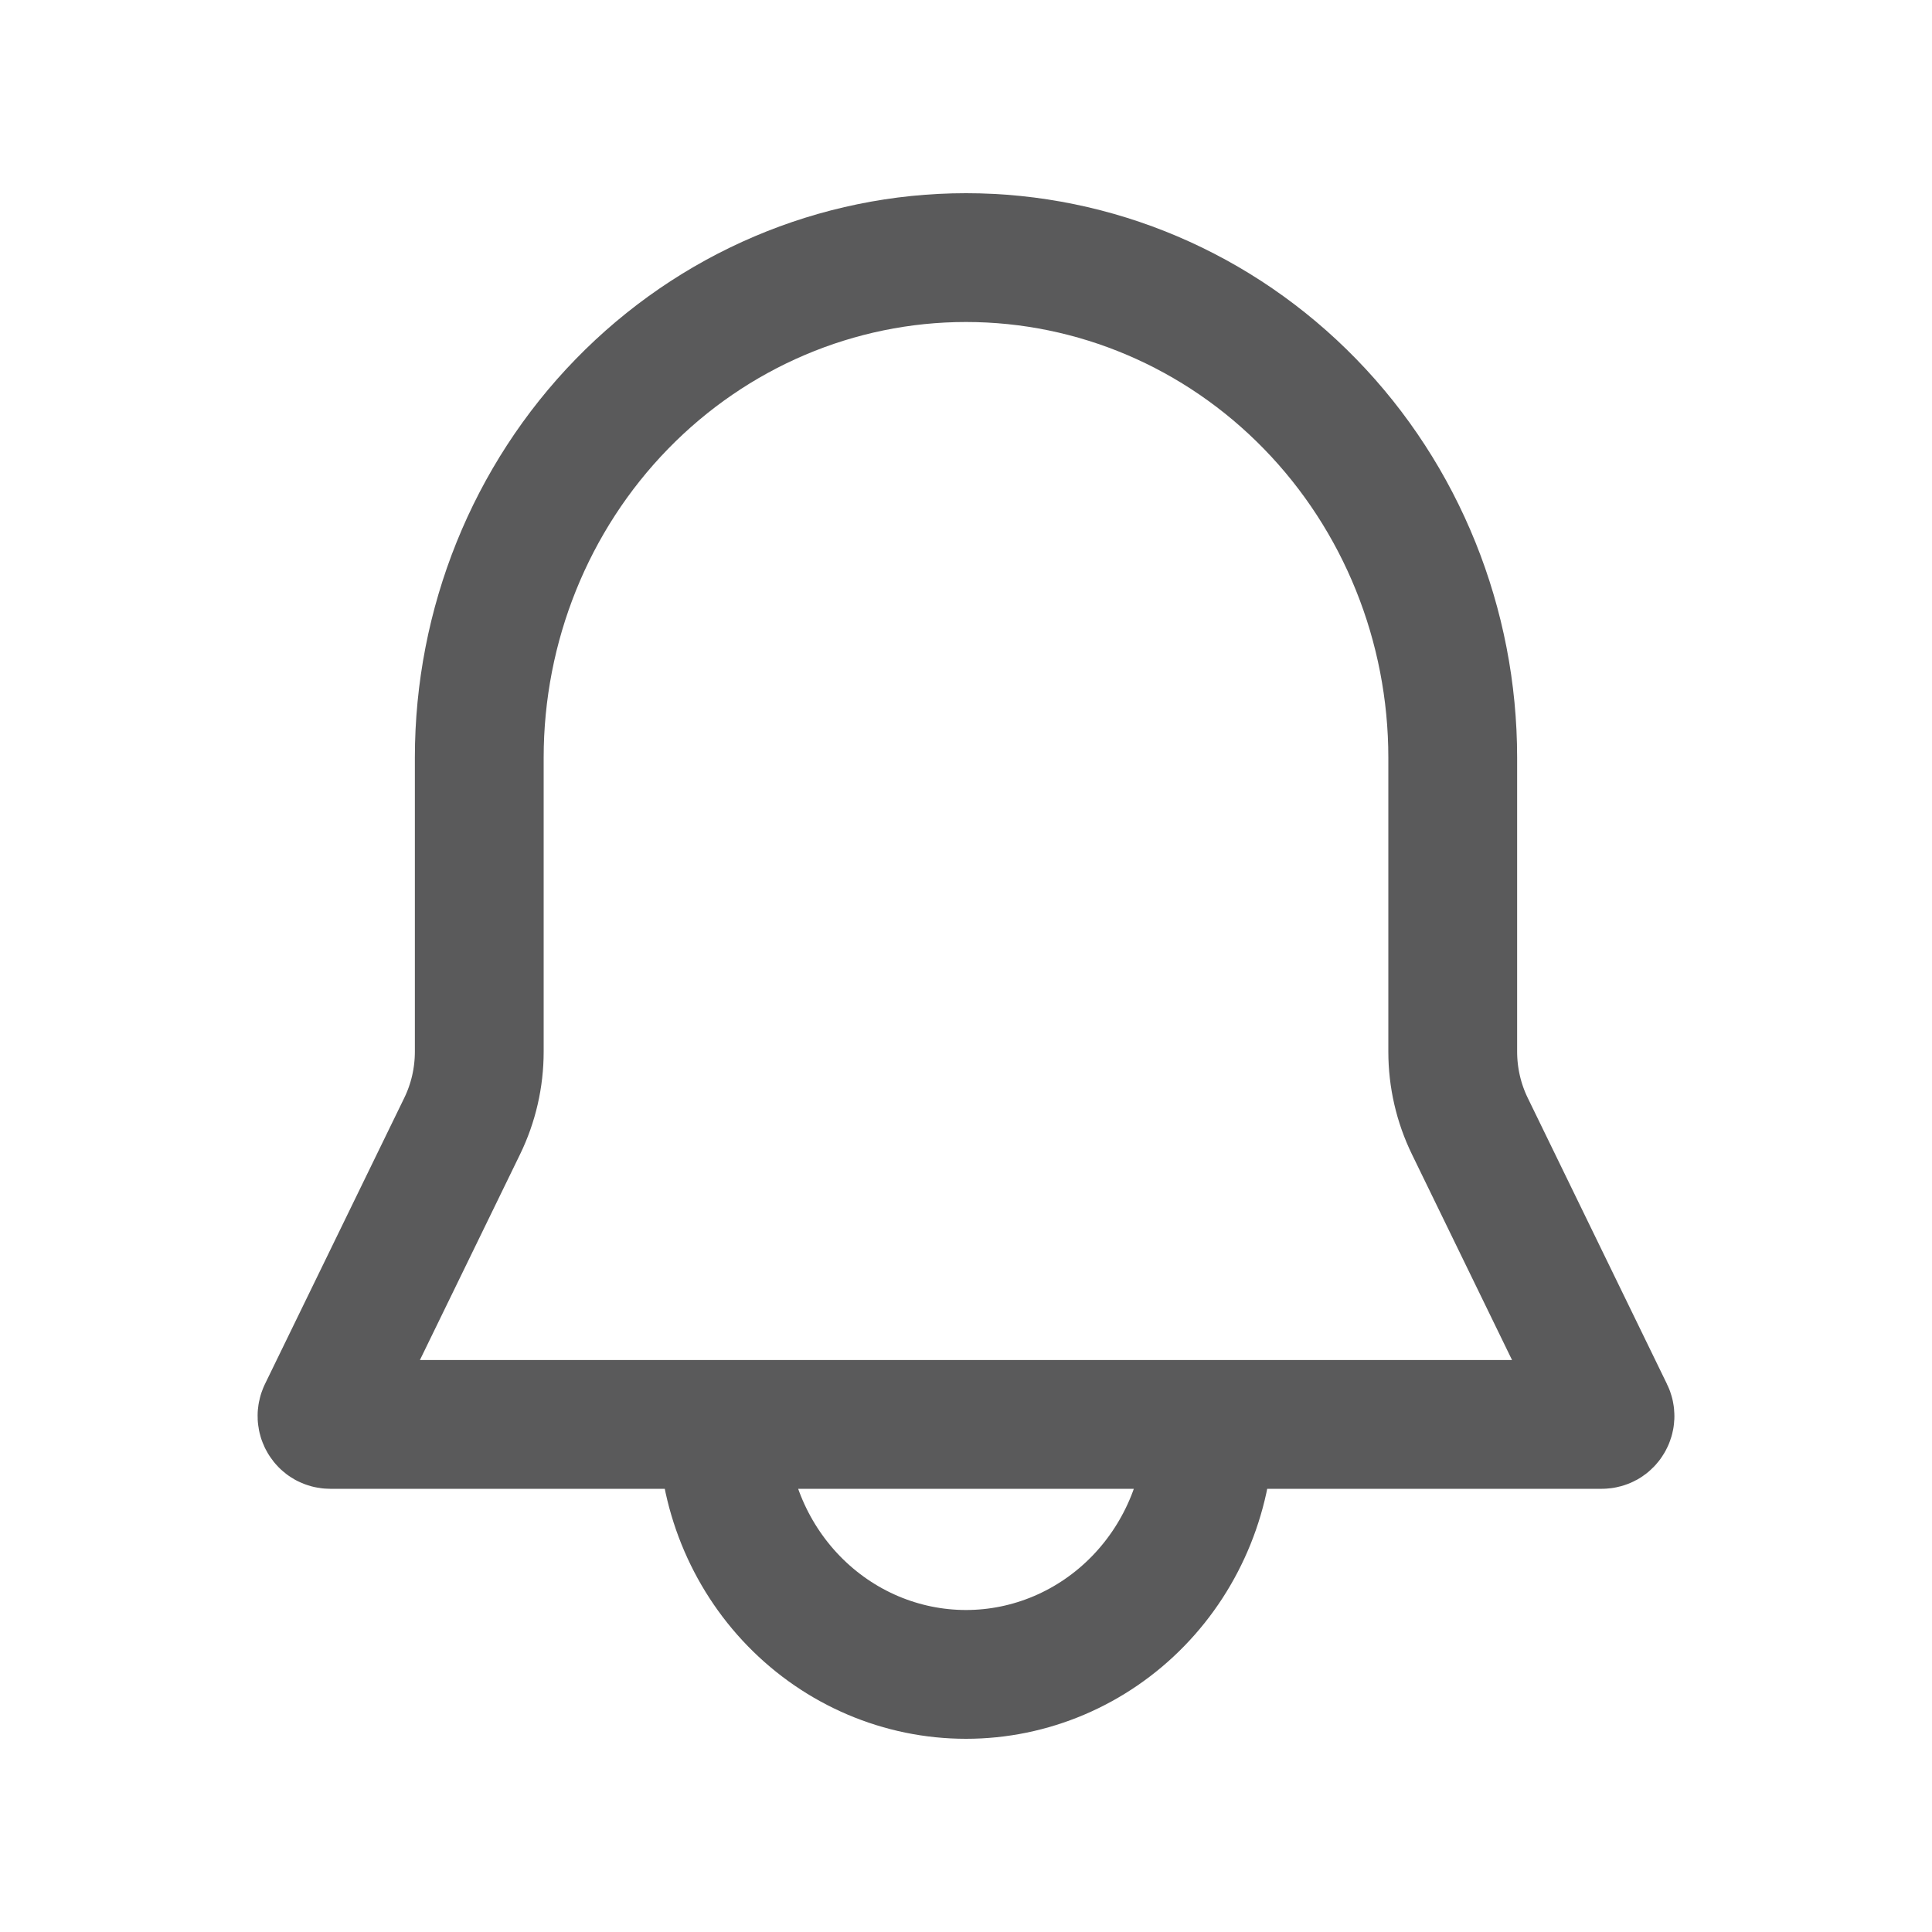
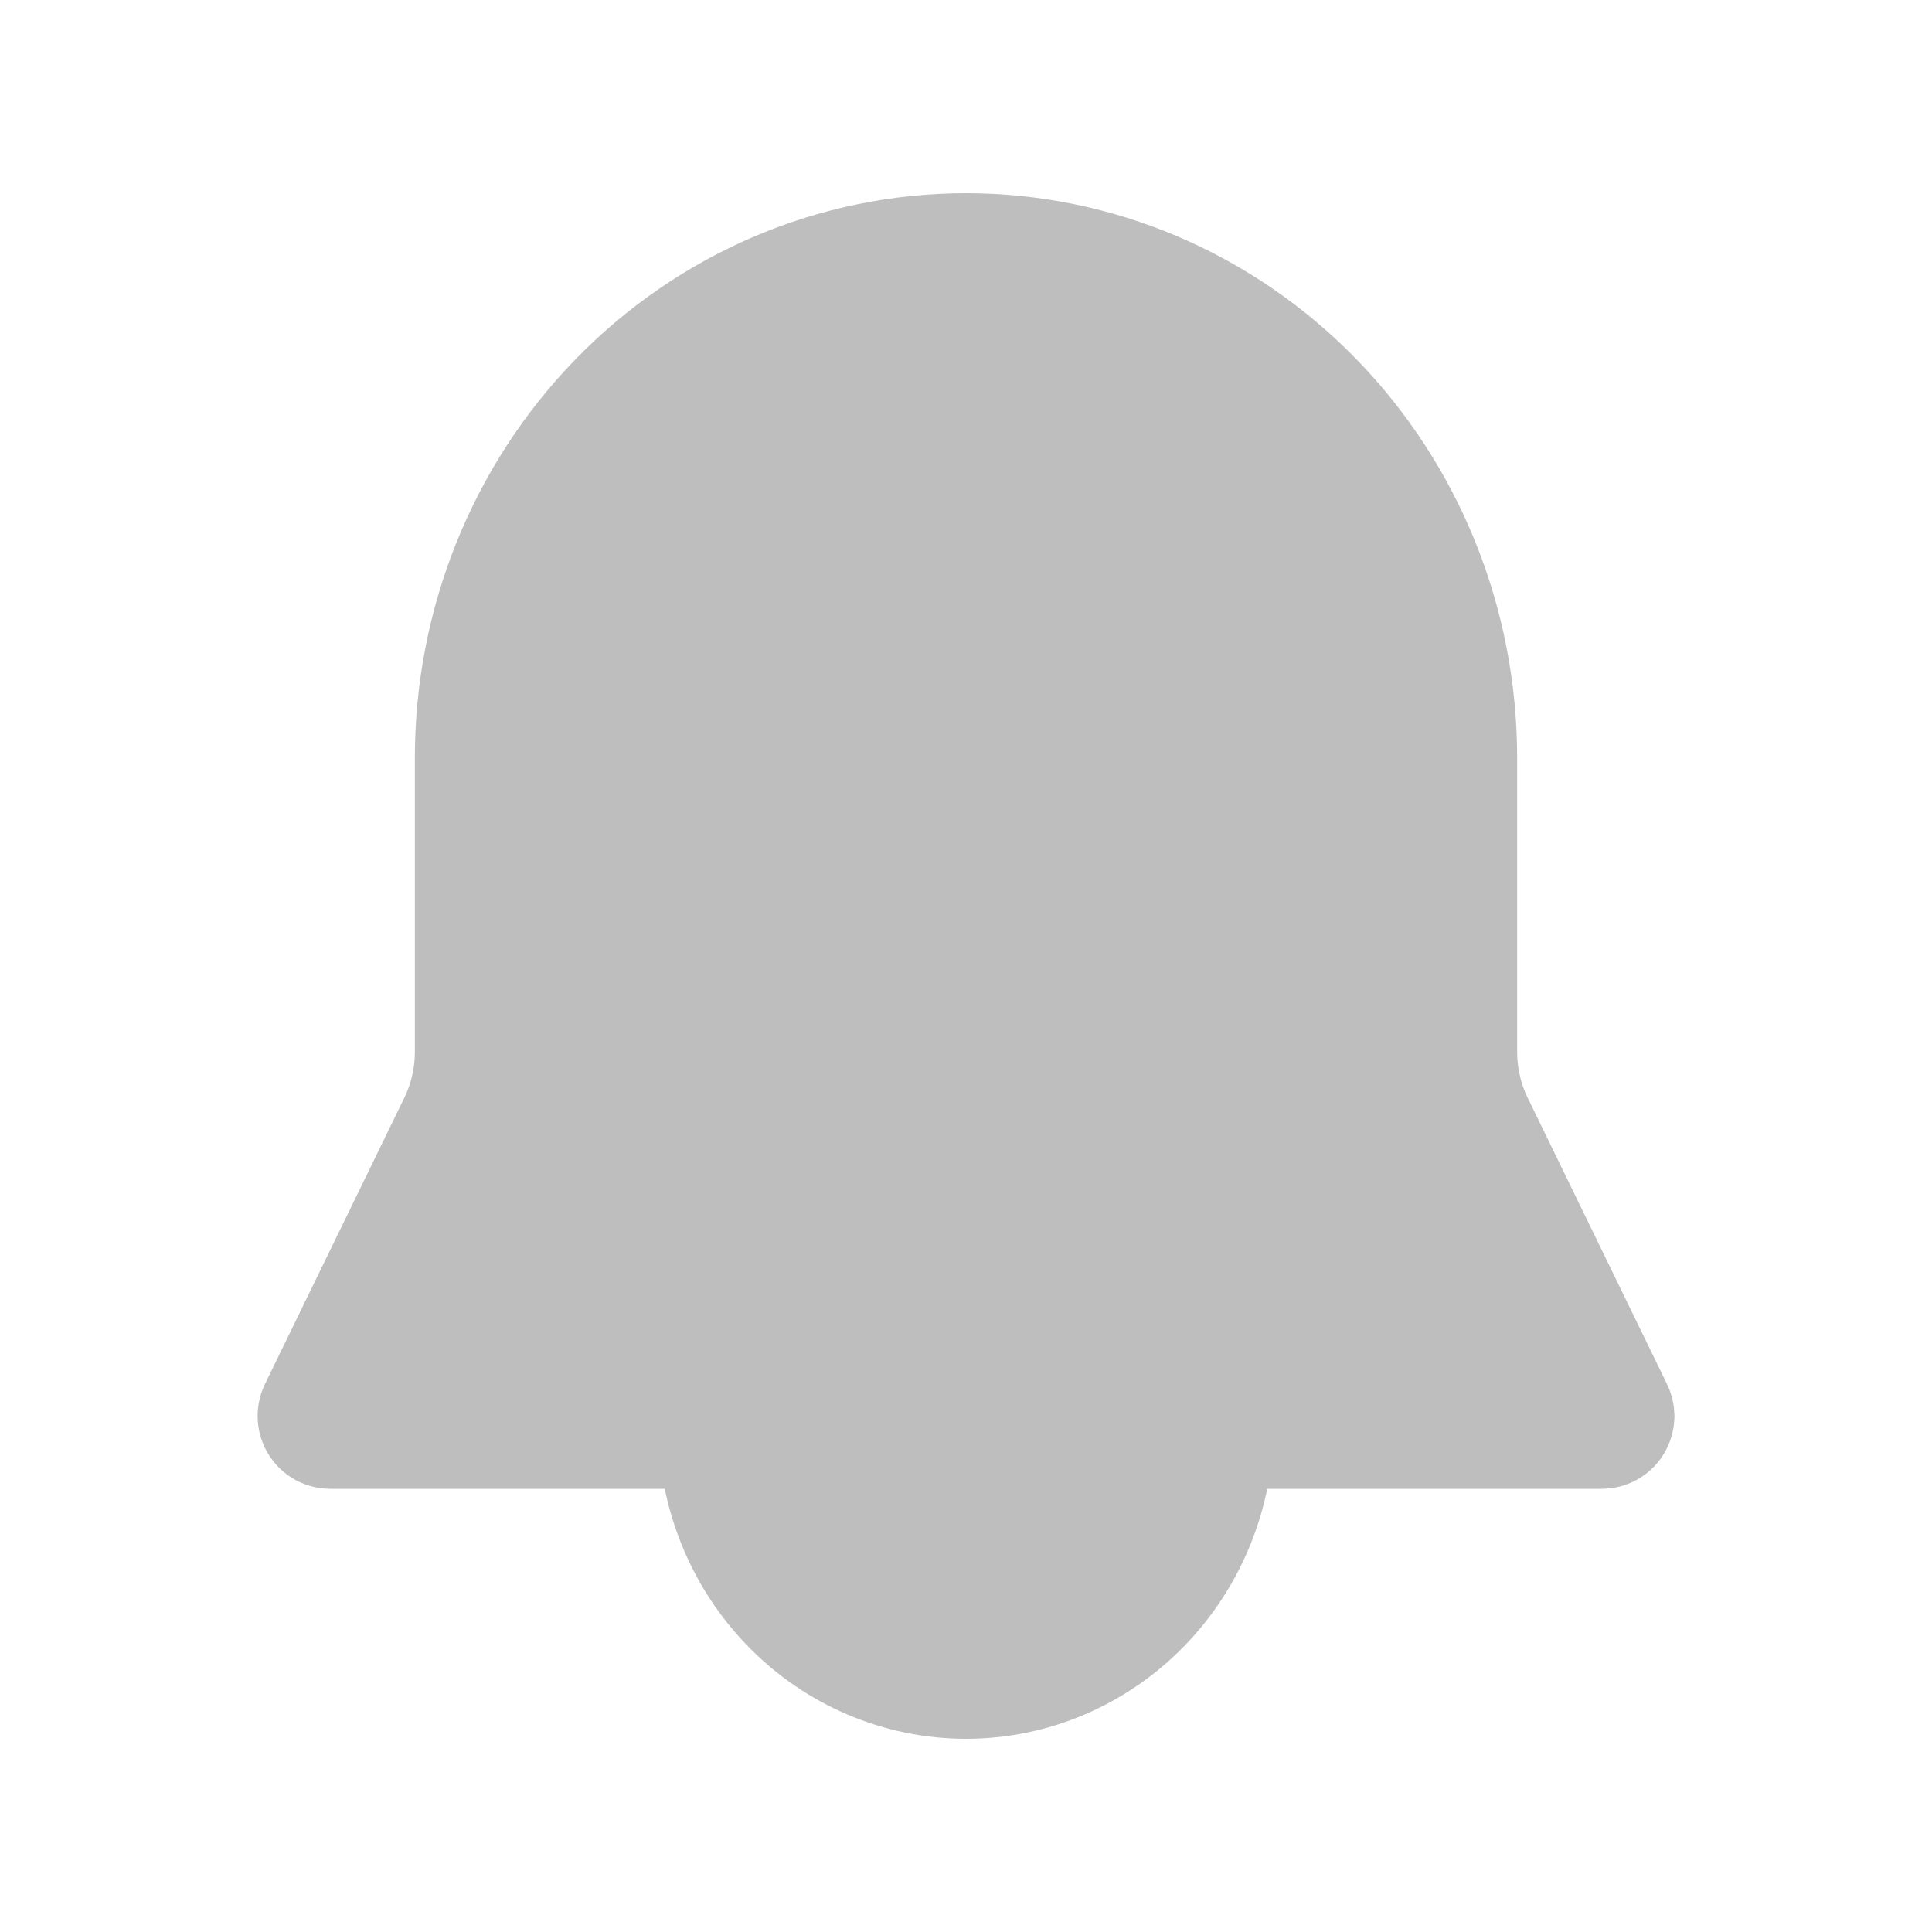
- <svg xmlns="http://www.w3.org/2000/svg" width="30" height="30" viewBox="0 0 30 30" fill="none">
-   <path d="M18.779 22.118C18.779 23.147 18.381 24.135 17.672 24.863C16.963 25.591 16.002 26 15 26C13.998 26 13.037 25.591 12.328 24.863C11.619 24.135 11.221 23.147 11.221 22.118M7.442 11.765V16.33C7.442 16.732 7.351 17.128 7.176 17.487L5.013 21.93C5.004 21.95 4.999 21.972 5 21.994C5.001 22.016 5.008 22.038 5.019 22.056C5.03 22.075 5.046 22.091 5.065 22.102C5.084 22.112 5.105 22.118 5.127 22.118H24.873C24.895 22.118 24.916 22.112 24.935 22.102C24.954 22.091 24.97 22.075 24.981 22.056C24.992 22.038 24.999 22.016 25 21.994C25.001 21.972 24.996 21.95 24.986 21.93L22.824 17.487C22.649 17.128 22.558 16.732 22.558 16.33V11.765C22.558 9.705 21.762 7.73 20.344 6.274C18.927 4.818 17.005 4 15 4C12.995 4 11.073 4.818 9.656 6.274C8.238 7.73 7.442 9.705 7.442 11.765Z" stroke="#5A5A5B" stroke-width="2" stroke-linejoin="round" />
+ <svg xmlns="http://www.w3.org/2000/svg" preserveAspectRatio="none" overflow="visible" style="display: block;" width="30" height="30" viewBox="0 0 30 30" fill="none">
+   <g id="Frame 293">
+     <g id="Vector">
+       <path d="M18.779 22.118C18.779 23.147 18.381 24.135 17.672 24.863C16.963 25.591 16.002 26 15 26C13.998 26 13.037 25.591 12.328 24.863C11.619 24.135 11.221 23.147 11.221 22.118H5.127C5.105 22.118 5.084 22.112 5.065 22.102C5.046 22.091 5.03 22.075 5.019 22.056C5.008 22.038 5.001 22.016 5 21.994C4.999 21.972 5.004 21.95 5.013 21.93L7.176 17.487C7.351 17.128 7.442 16.732 7.442 16.33V11.765C7.442 9.705 8.238 7.73 9.656 6.274C11.073 4.818 12.995 4 15 4C17.005 4 18.927 4.818 20.344 6.274C21.762 7.73 22.558 9.705 22.558 11.765V16.33C22.558 16.732 22.649 17.128 22.824 17.487L24.986 21.93C24.996 21.95 25.001 21.972 25 21.994C24.999 22.016 24.992 22.038 24.981 22.056C24.97 22.075 24.954 22.091 24.935 22.102C24.916 22.112 24.895 22.118 24.873 22.118H18.779Z" fill="#BEBEBF" />
+       <path d="M18.779 22.118C18.779 23.147 18.381 24.135 17.672 24.863C16.963 25.591 16.002 26 15 26C13.998 26 13.037 25.591 12.328 24.863C11.619 24.135 11.221 23.147 11.221 22.118M7.442 11.765V16.33C7.442 16.732 7.351 17.128 7.176 17.487L5.013 21.93C5.004 21.95 4.999 21.972 5 21.994C5.001 22.016 5.008 22.038 5.019 22.056C5.03 22.075 5.046 22.091 5.065 22.102C5.084 22.112 5.105 22.118 5.127 22.118H24.873C24.895 22.118 24.916 22.112 24.935 22.102C24.954 22.091 24.97 22.075 24.981 22.056C24.992 22.038 24.999 22.016 25 21.994C25.001 21.972 24.996 21.95 24.986 21.93L22.824 17.487C22.649 17.128 22.558 16.732 22.558 16.33V11.765C22.558 9.705 21.762 7.73 20.344 6.274C18.927 4.818 17.005 4 15 4C12.995 4 11.073 4.818 9.656 6.274C8.238 7.73 7.442 9.705 7.442 11.765Z" stroke="#BEBEBF" stroke-width="2" stroke-linejoin="round" />
+     </g>
+   </g>
</svg>
